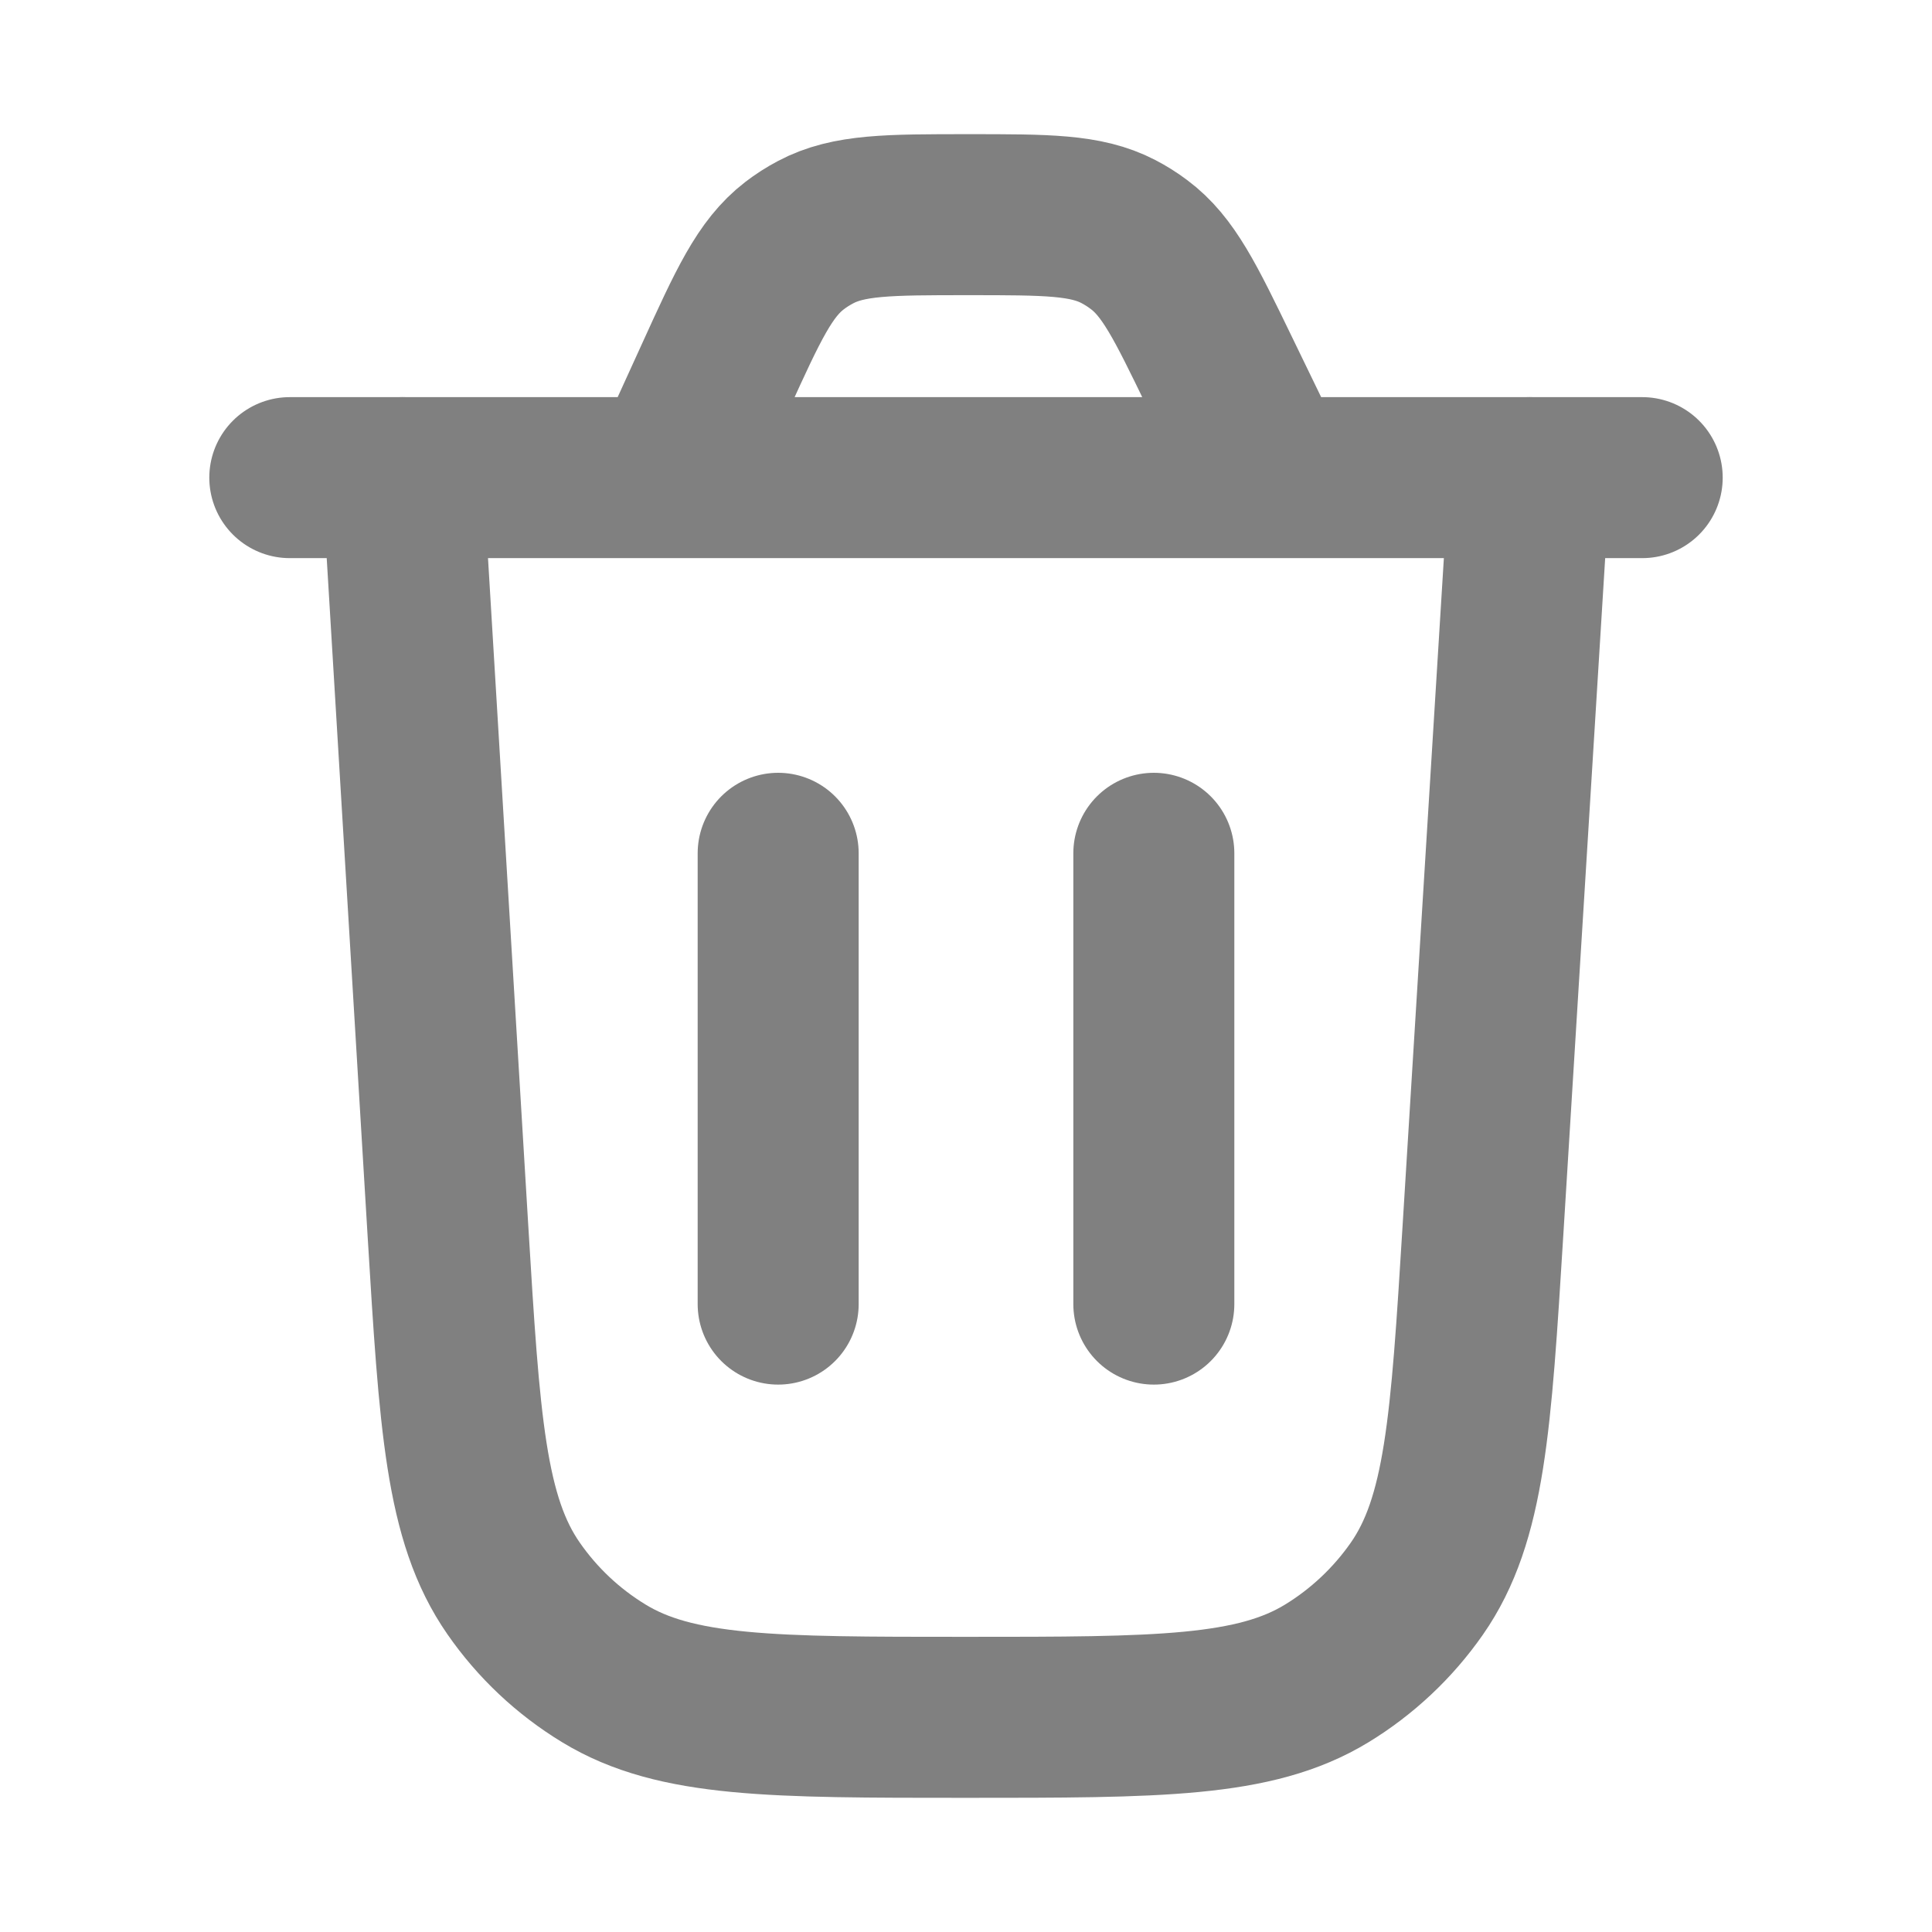
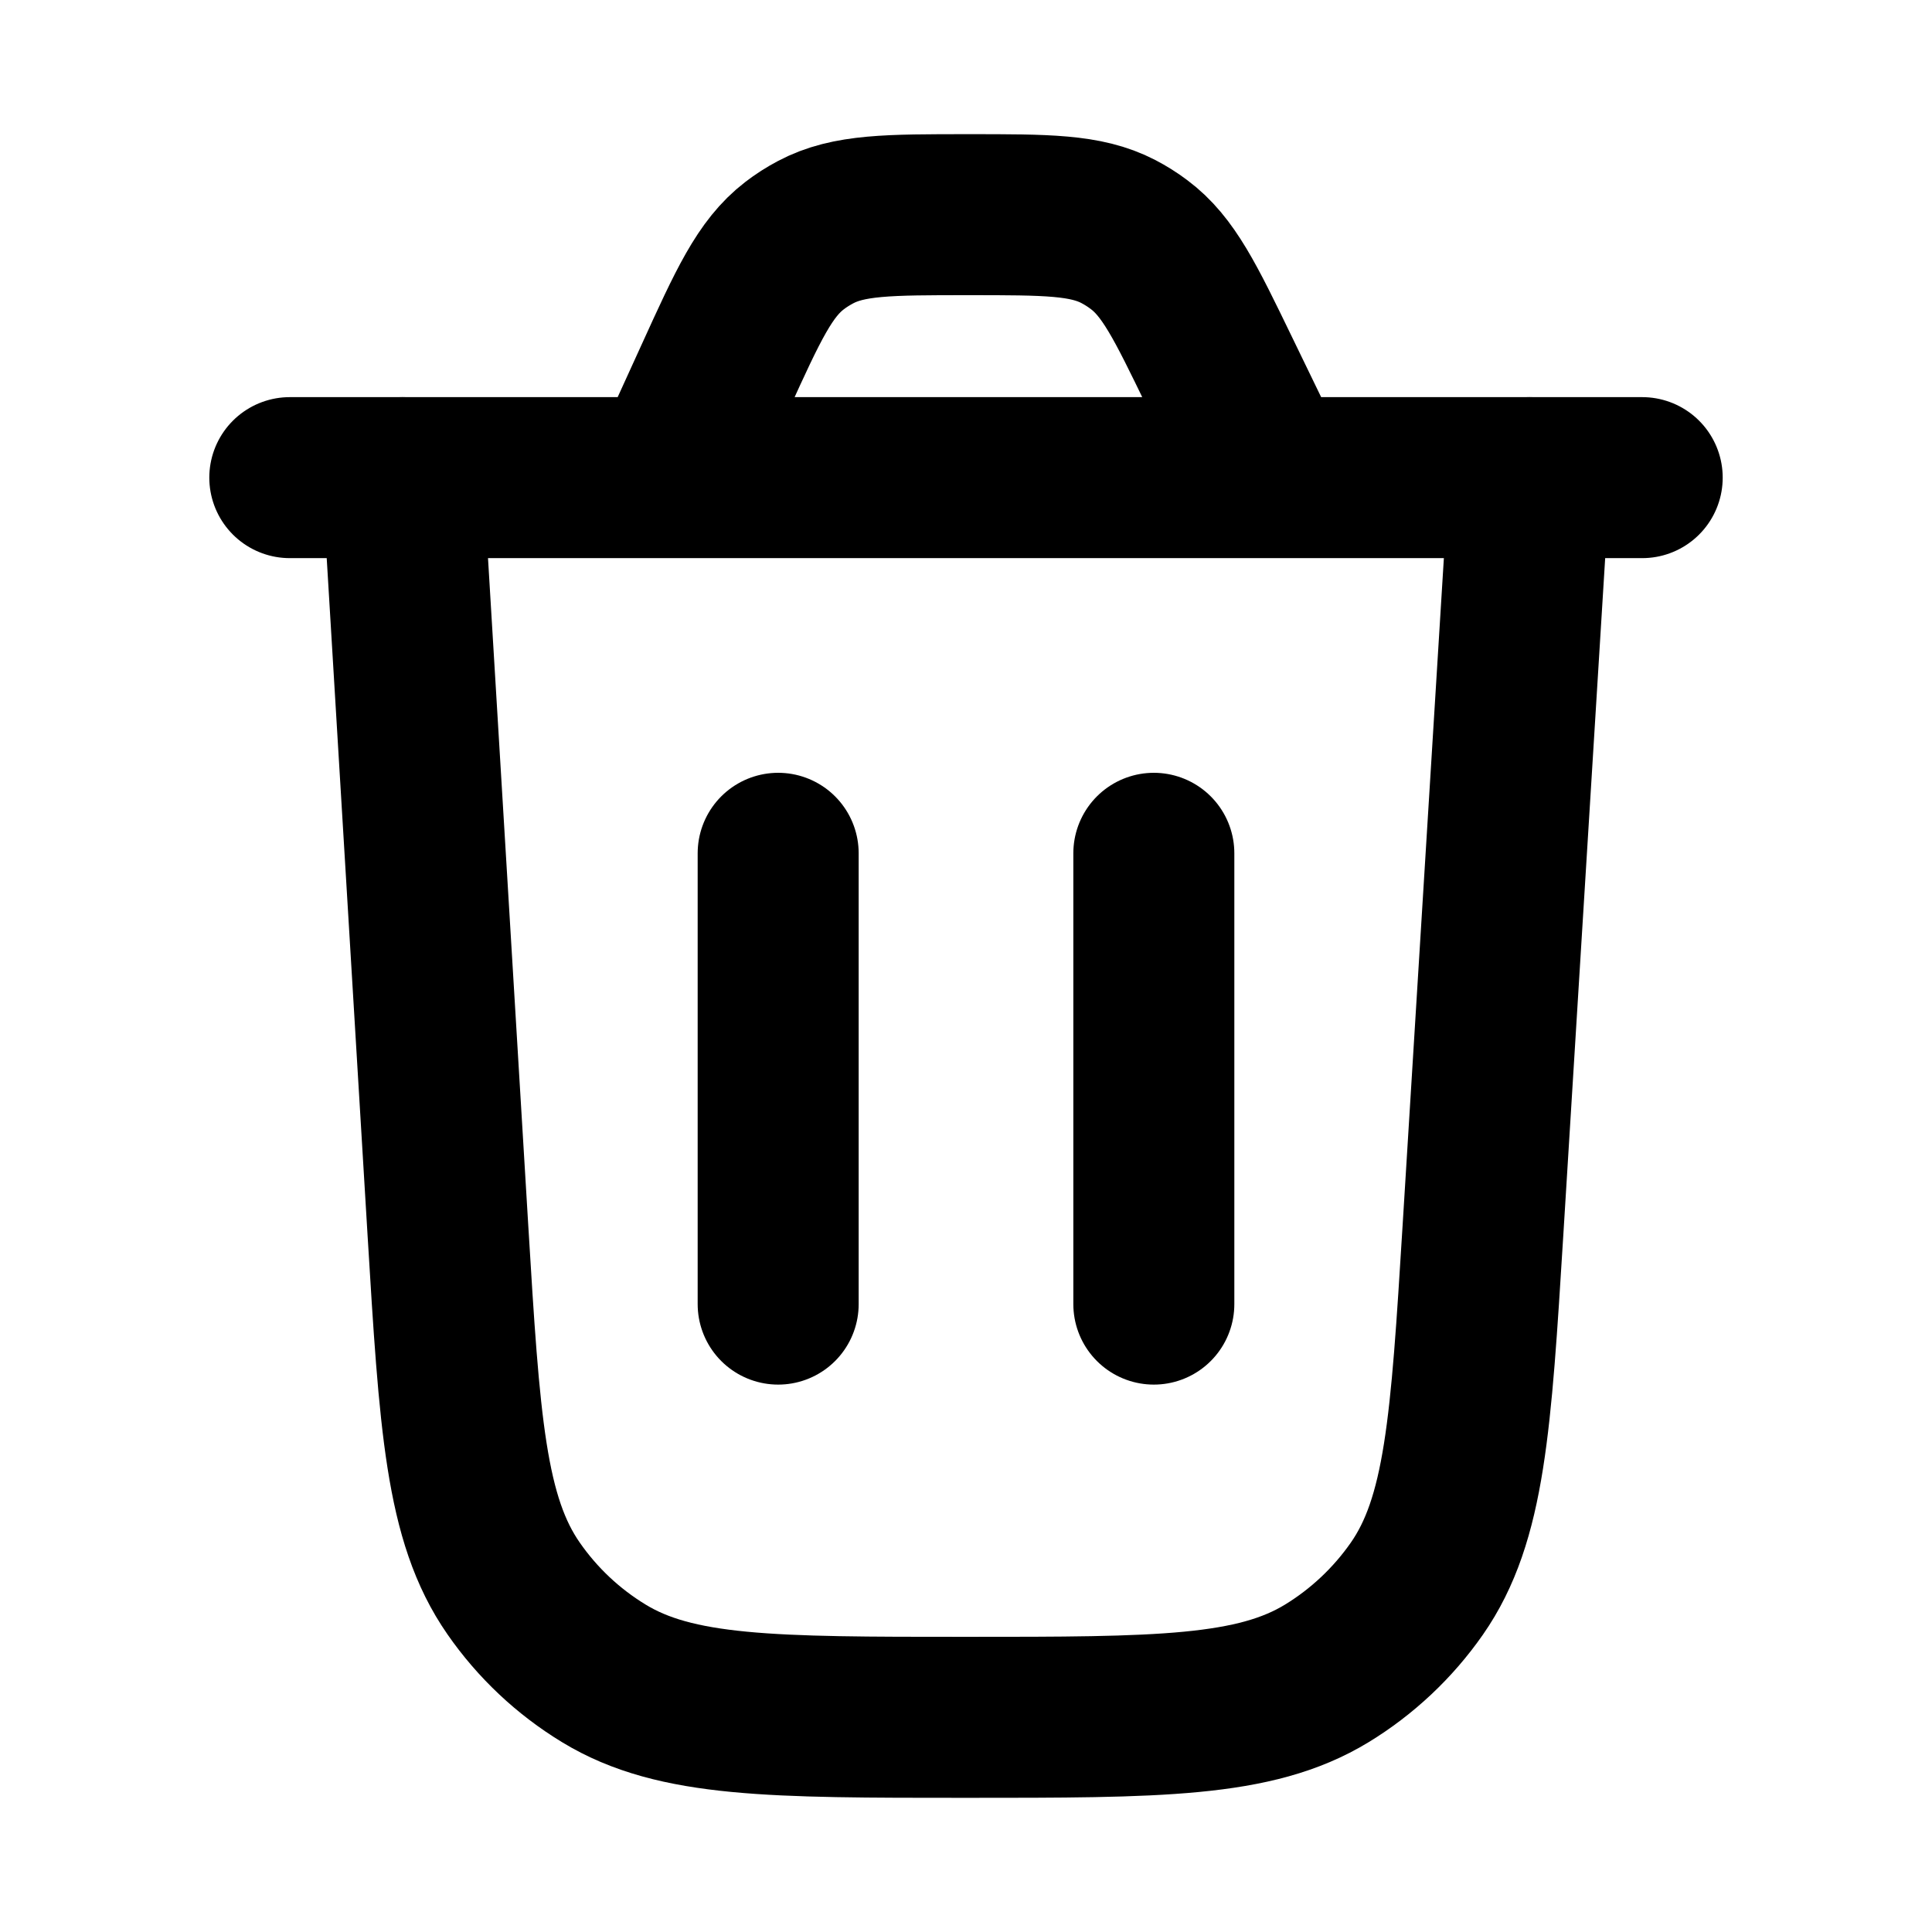
<svg xmlns="http://www.w3.org/2000/svg" width="18" height="18" viewBox="0 0 18 18" fill="none">
-   <path d="M14.25 4.45L13.816 11.468C13.705 13.261 13.65 14.157 13.2 14.802C12.978 15.12 12.692 15.389 12.361 15.591C11.69 16 10.791 16 8.995 16C7.196 16 6.297 16 5.625 15.59C5.293 15.388 5.007 15.119 4.785 14.799C4.336 14.154 4.282 13.256 4.173 11.461L3.75 4.45" stroke="#808080" stroke-width="1.5" stroke-linecap="round" />
-   <path d="M2.7 4.45H15.3M11.839 4.45L11.361 3.464C11.044 2.809 10.885 2.482 10.611 2.278C10.55 2.232 10.486 2.192 10.419 2.157C10.116 2 9.752 2 9.024 2C8.278 2 7.905 2 7.597 2.164C7.529 2.2 7.463 2.242 7.402 2.289C7.125 2.502 6.97 2.841 6.661 3.52L6.237 4.45" stroke="#808080" stroke-width="1.5" stroke-linecap="round" />
-   <path d="M7.25 12.15L7.25 7.95" stroke="#808080" stroke-width="1.5" stroke-linecap="round" />
-   <path d="M10.75 12.15L10.75 7.95" stroke="#808080" stroke-width="1.5" stroke-linecap="round" />
+   <path d="M14.25 4.45L13.816 11.468C13.705 13.261 13.65 14.157 13.2 14.802C12.978 15.12 12.692 15.389 12.361 15.591C11.69 16 10.791 16 8.995 16C7.196 16 6.297 16 5.625 15.59C5.293 15.388 5.007 15.119 4.785 14.799C4.336 14.154 4.282 13.256 4.173 11.461L3.75 4.45" stroke="currentColor" stroke-width="1.5" stroke-linecap="round" />
+   <path d="M2.7 4.45H15.3M11.839 4.45L11.361 3.464C11.044 2.809 10.885 2.482 10.611 2.278C10.55 2.232 10.486 2.192 10.419 2.157C10.116 2 9.752 2 9.024 2C8.278 2 7.905 2 7.597 2.164C7.529 2.2 7.463 2.242 7.402 2.289C7.125 2.502 6.97 2.841 6.661 3.52L6.237 4.45" stroke="currentColor" stroke-width="1.5" stroke-linecap="round" />
+   <path d="M7.25 12.15L7.25 7.95" stroke="currentColor" stroke-width="1.5" stroke-linecap="round" />
+   <path d="M10.75 12.15L10.75 7.95" stroke="currentColor" stroke-width="1.5" stroke-linecap="round" />
</svg>
